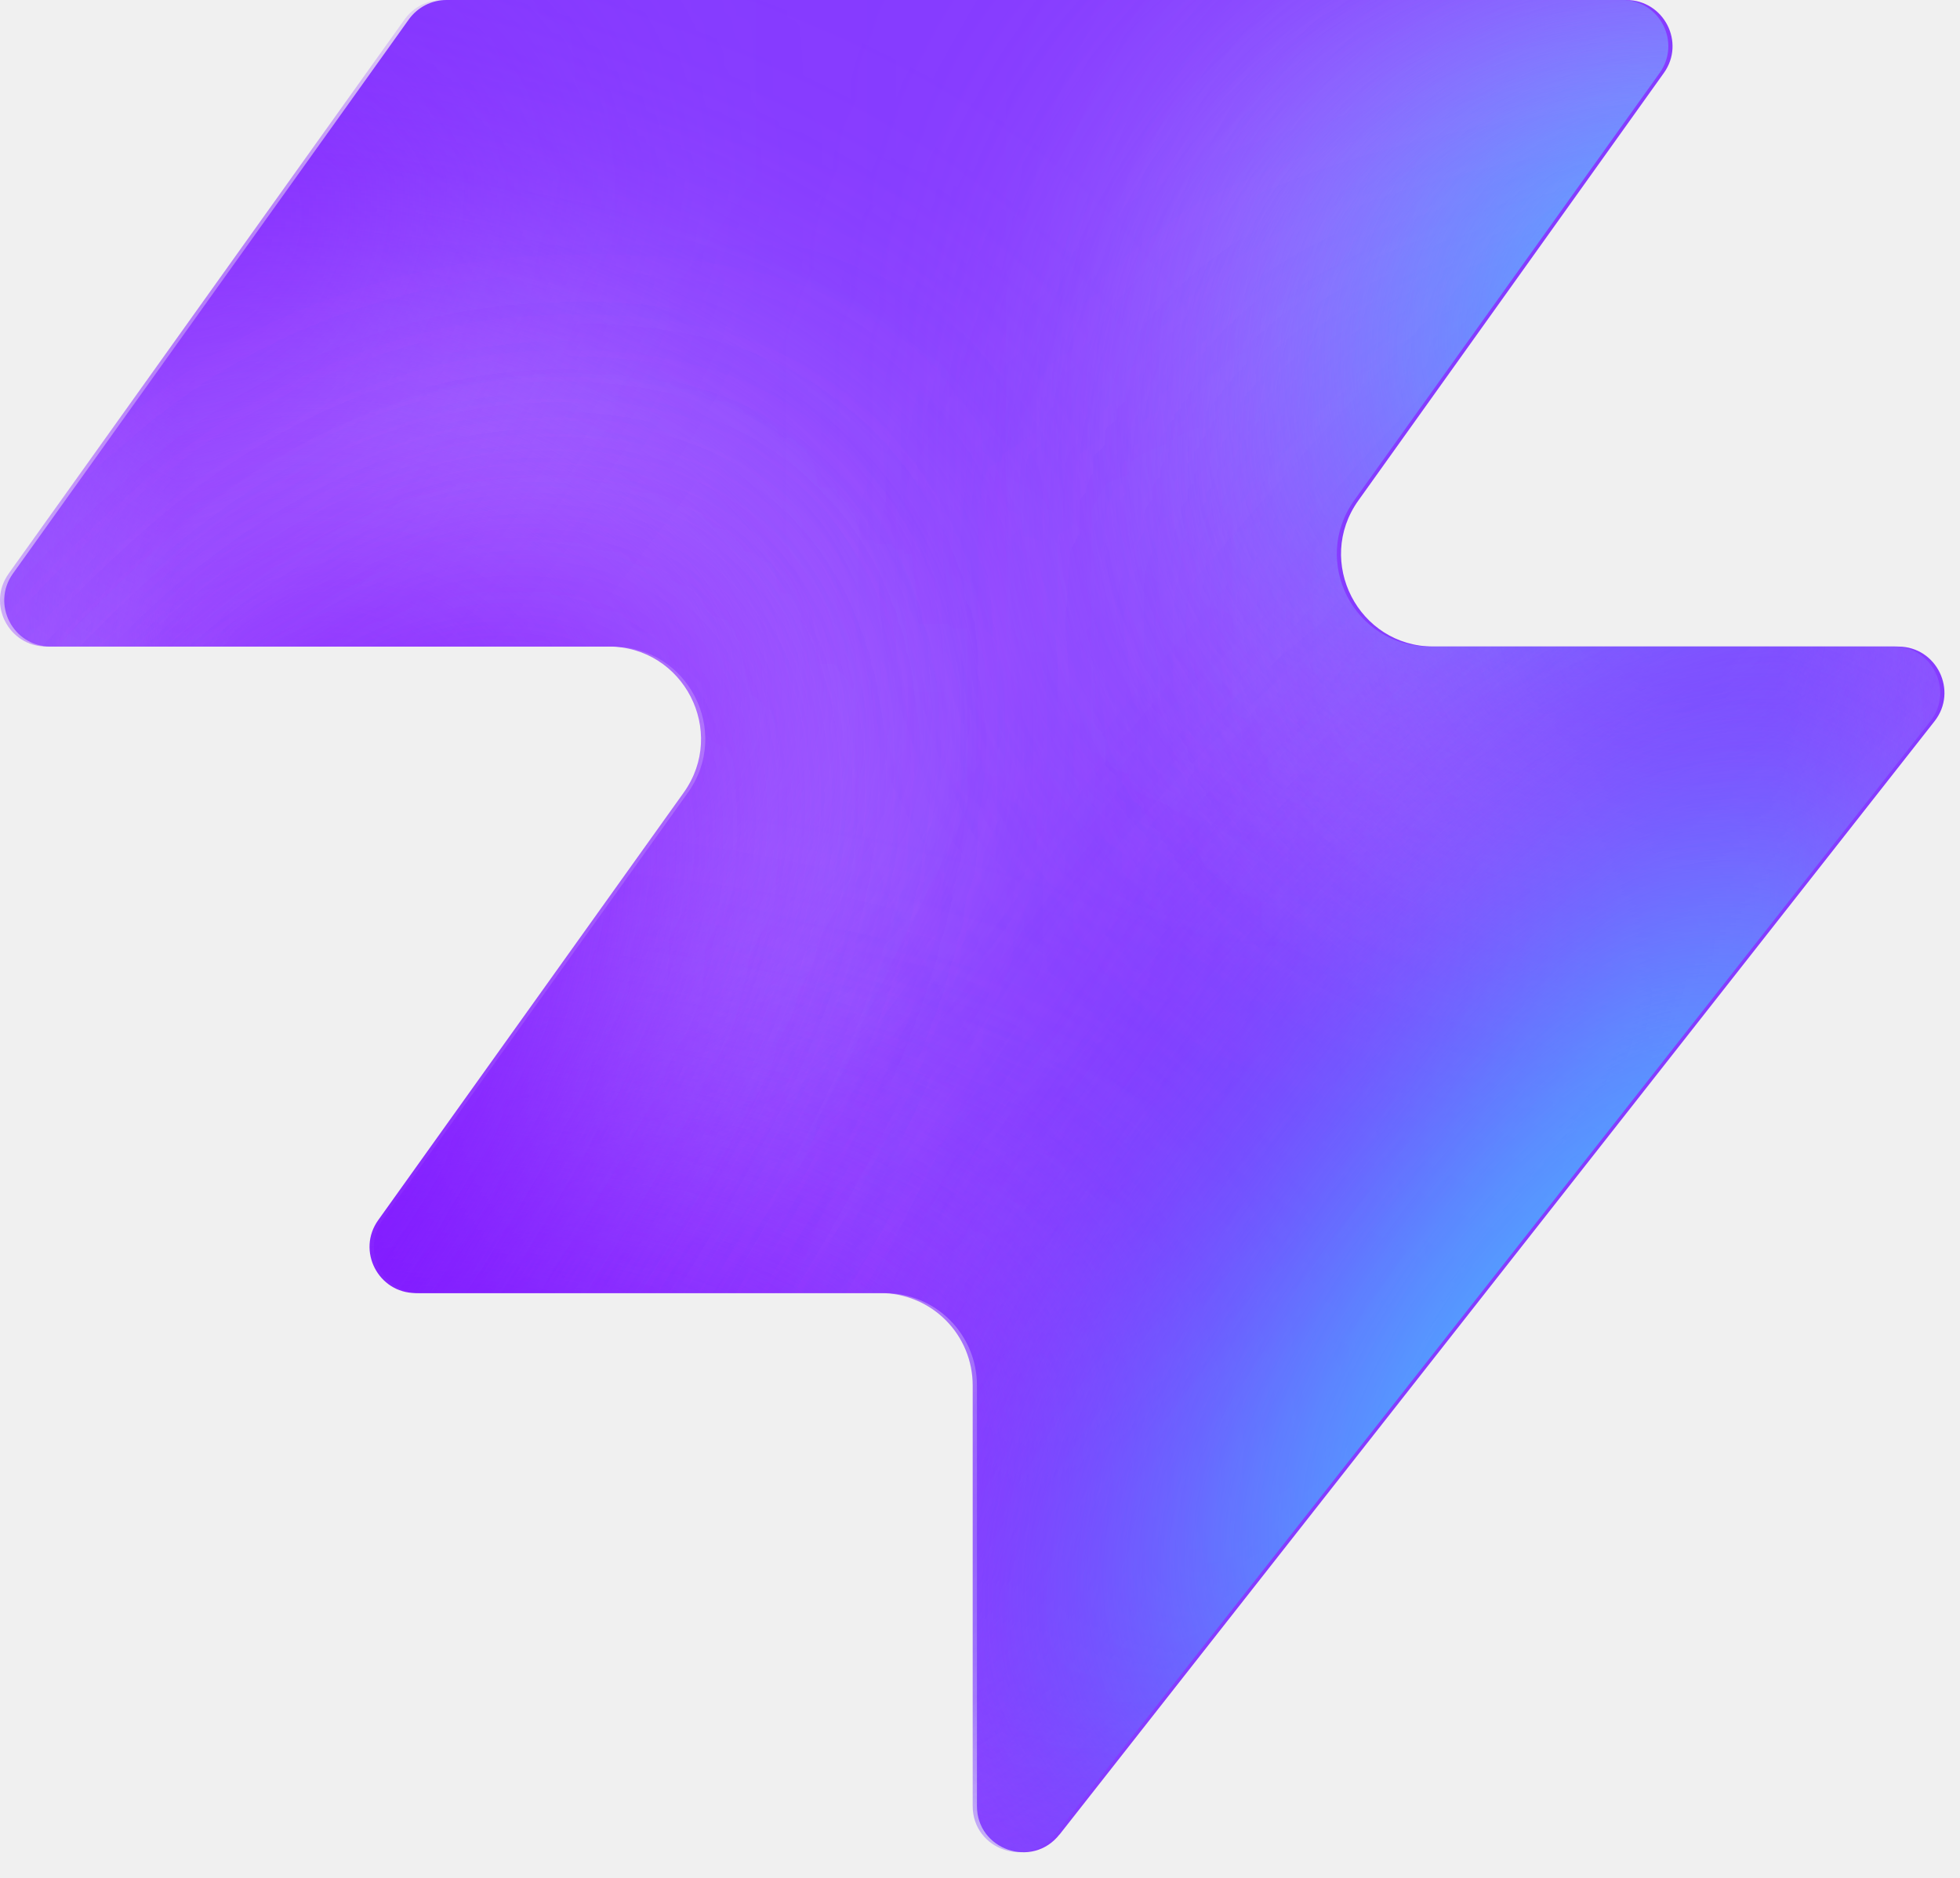
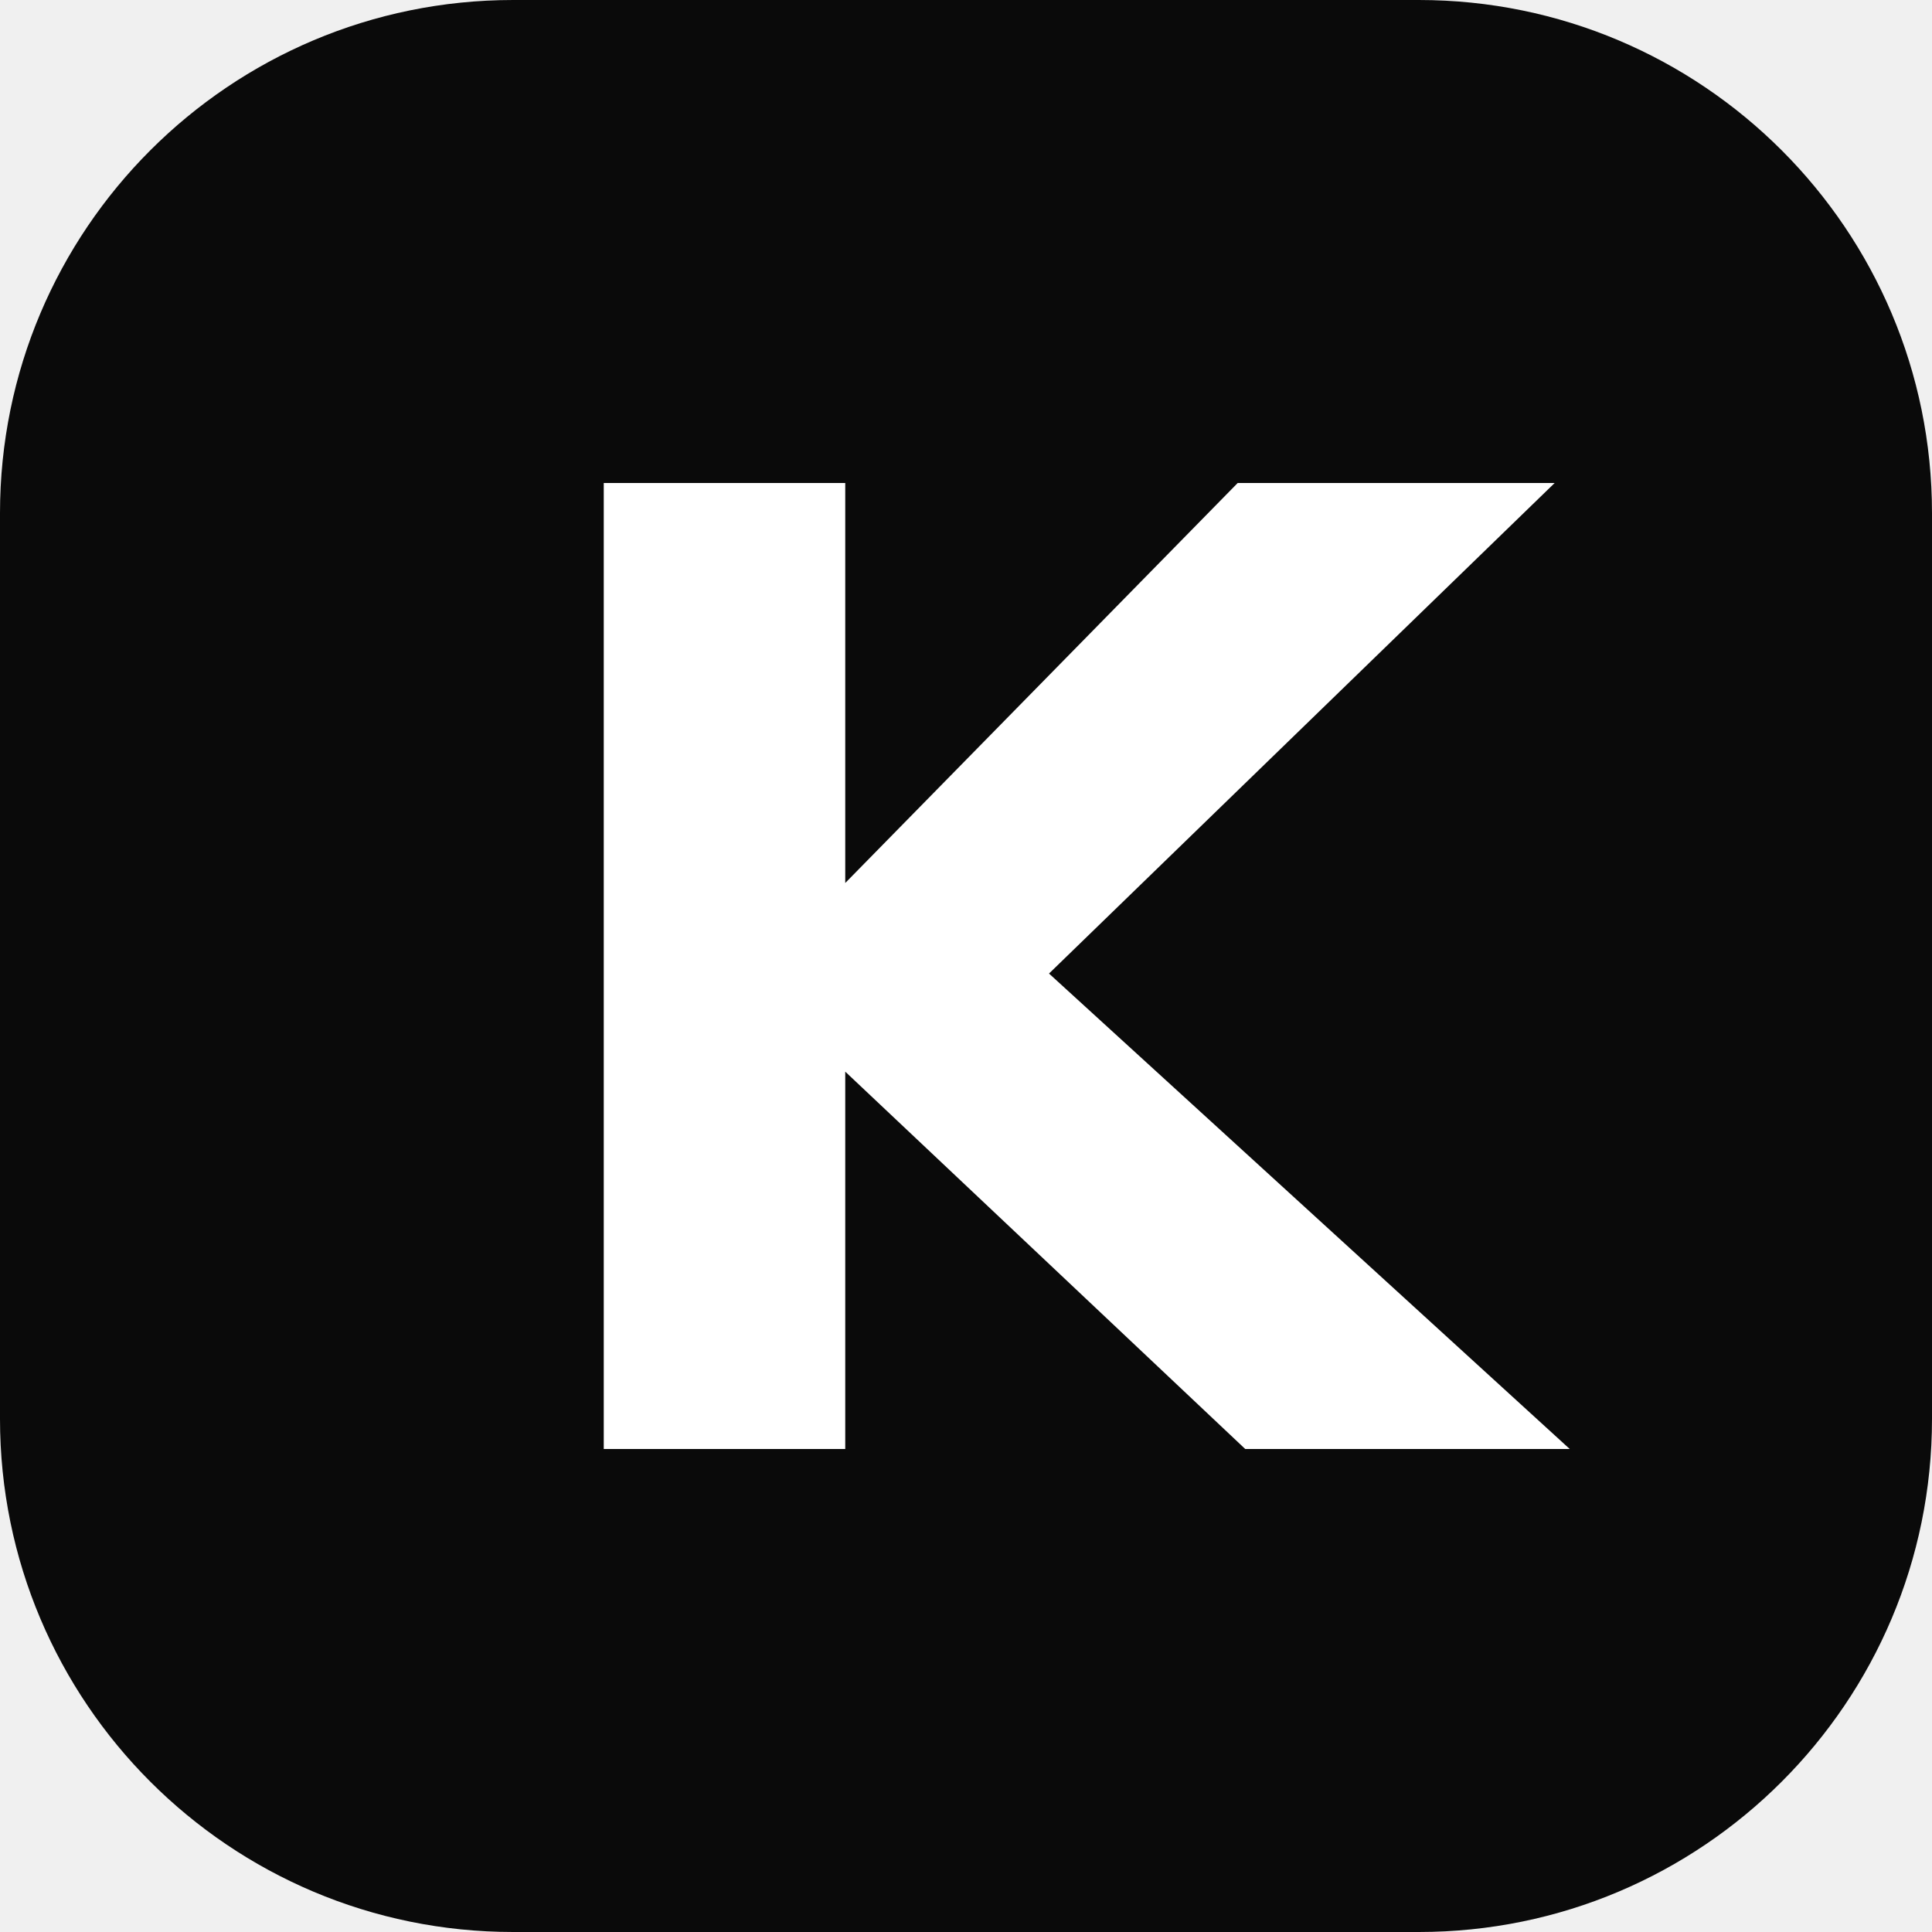
- <svg xmlns="http://www.w3.org/2000/svg" width="48" height="46" fill="none" viewBox="0 0 48 46">
-   <path fill="#863bff" d="M25.946 44.938c-.664.845-2.021.375-2.021-.698V33.937a2.26 2.26 0 0 0-2.262-2.262H10.287c-.92 0-1.456-1.04-.92-1.788l7.48-10.471c1.07-1.497 0-3.578-1.842-3.578H1.237c-.92 0-1.456-1.04-.92-1.788L10.013.474c.214-.297.556-.474.92-.474h28.894c.92 0 1.456 1.04.92 1.788l-7.48 10.471c-1.07 1.498 0 3.579 1.842 3.579h11.377c.943 0 1.473 1.088.89 1.83L25.947 44.94z" style="fill:#863bff;fill:color(display-p3 .525 .23 1);fill-opacity:1" />
-   <mask id="a" width="48" height="46" x="0" y="0" maskUnits="userSpaceOnUse" style="mask-type:alpha">
-     <path fill="#000" d="M25.842 44.938c-.664.844-2.021.375-2.021-.698V33.937a2.26 2.26 0 0 0-2.262-2.262H10.183c-.92 0-1.456-1.04-.92-1.788l7.48-10.471c1.07-1.498 0-3.579-1.842-3.579H1.133c-.92 0-1.456-1.04-.92-1.787L9.91.473c.214-.297.556-.474.92-.474h28.894c.92 0 1.456 1.04.92 1.788l-7.48 10.471c-1.07 1.498 0 3.578 1.842 3.578h11.377c.943 0 1.473 1.088.89 1.832L25.843 44.94z" style="fill:#000;fill-opacity:1" />
-   </mask>
-   <g mask="url(#a)">
-     <g filter="url(#b)">
-       <ellipse cx="5.508" cy="14.704" fill="#ede6ff" rx="5.508" ry="14.704" style="fill:#ede6ff;fill:color(display-p3 .927 .903 1);fill-opacity:1" transform="matrix(.00324 1 1 -.00324 -4.47 31.516)" />
-     </g>
-     <g filter="url(#c)">
-       <ellipse cx="10.399" cy="29.851" fill="#ede6ff" rx="10.399" ry="29.851" style="fill:#ede6ff;fill:color(display-p3 .927 .903 1);fill-opacity:1" transform="matrix(.00324 1 1 -.00324 -39.328 7.883)" />
-     </g>
-     <g filter="url(#d)">
-       <ellipse cx="5.508" cy="30.487" fill="#7e14ff" rx="5.508" ry="30.487" style="fill:#7e14ff;fill:color(display-p3 .492 .077 1);fill-opacity:1" transform="rotate(89.814 -25.913 -14.639)scale(1 -1)" />
-     </g>
-     <g filter="url(#e)">
-       <ellipse cx="5.508" cy="30.599" fill="#7e14ff" rx="5.508" ry="30.599" style="fill:#7e14ff;fill:color(display-p3 .492 .077 1);fill-opacity:1" transform="rotate(89.814 -32.644 -3.334)scale(1 -1)" />
-     </g>
-     <g filter="url(#f)">
-       <ellipse cx="5.508" cy="30.599" fill="#7e14ff" rx="5.508" ry="30.599" style="fill:#7e14ff;fill:color(display-p3 .492 .077 1);fill-opacity:1" transform="matrix(.00324 1 1 -.00324 -34.34 30.47)" />
-     </g>
-     <g filter="url(#g)">
-       <ellipse cx="14.072" cy="22.078" fill="#ede6ff" rx="14.072" ry="22.078" style="fill:#ede6ff;fill:color(display-p3 .927 .903 1);fill-opacity:1" transform="rotate(93.35 24.506 48.493)scale(-1 1)" />
-     </g>
-     <g filter="url(#h)">
-       <ellipse cx="3.47" cy="21.501" fill="#7e14ff" rx="3.47" ry="21.501" style="fill:#7e14ff;fill:color(display-p3 .492 .077 1);fill-opacity:1" transform="rotate(89.009 28.708 47.59)scale(-1 1)" />
-     </g>
-     <g filter="url(#i)">
-       <ellipse cx="3.47" cy="21.501" fill="#7e14ff" rx="3.47" ry="21.501" style="fill:#7e14ff;fill:color(display-p3 .492 .077 1);fill-opacity:1" transform="rotate(89.009 28.708 47.59)scale(-1 1)" />
-     </g>
-     <g filter="url(#j)">
-       <ellipse cx=".387" cy="8.972" fill="#7e14ff" rx="4.407" ry="29.108" style="fill:#7e14ff;fill:color(display-p3 .492 .077 1);fill-opacity:1" transform="rotate(39.51 .387 8.972)" />
-     </g>
-     <g filter="url(#k)">
-       <ellipse cx="47.523" cy="-6.092" fill="#7e14ff" rx="4.407" ry="29.108" style="fill:#7e14ff;fill:color(display-p3 .492 .077 1);fill-opacity:1" transform="rotate(37.892 47.523 -6.092)" />
-     </g>
-     <g filter="url(#l)">
-       <ellipse cx="41.412" cy="6.333" fill="#47bfff" rx="5.971" ry="9.665" style="fill:#47bfff;fill:color(display-p3 .28 .748 1);fill-opacity:1" transform="rotate(37.892 41.412 6.333)" />
-     </g>
-     <g filter="url(#m)">
-       <ellipse cx="-1.879" cy="38.332" fill="#7e14ff" rx="4.407" ry="29.108" style="fill:#7e14ff;fill:color(display-p3 .492 .077 1);fill-opacity:1" transform="rotate(37.892 -1.88 38.332)" />
-     </g>
-     <g filter="url(#n)">
-       <ellipse cx="-1.879" cy="38.332" fill="#7e14ff" rx="4.407" ry="29.108" style="fill:#7e14ff;fill:color(display-p3 .492 .077 1);fill-opacity:1" transform="rotate(37.892 -1.88 38.332)" />
-     </g>
-     <g filter="url(#o)">
-       <ellipse cx="35.651" cy="29.907" fill="#7e14ff" rx="4.407" ry="29.108" style="fill:#7e14ff;fill:color(display-p3 .492 .077 1);fill-opacity:1" transform="rotate(37.892 35.651 29.907)" />
-     </g>
-     <g filter="url(#p)">
-       <ellipse cx="38.418" cy="32.4" fill="#47bfff" rx="5.971" ry="15.297" style="fill:#47bfff;fill:color(display-p3 .28 .748 1);fill-opacity:1" transform="rotate(37.892 38.418 32.4)" />
-     </g>
-   </g>
-   <defs>
-     <filter id="b" width="60.045" height="41.654" x="-19.77" y="16.149" color-interpolation-filters="sRGB" filterUnits="userSpaceOnUse">
-       <feFlood flood-opacity="0" result="BackgroundImageFix" />
-       <feBlend in="SourceGraphic" in2="BackgroundImageFix" result="shape" />
-       <feGaussianBlur result="effect1_foregroundBlur_2002_17158" stdDeviation="7.659" />
-     </filter>
-     <filter id="c" width="90.34" height="51.437" x="-54.613" y="-7.533" color-interpolation-filters="sRGB" filterUnits="userSpaceOnUse">
-       <feFlood flood-opacity="0" result="BackgroundImageFix" />
-       <feBlend in="SourceGraphic" in2="BackgroundImageFix" result="shape" />
-       <feGaussianBlur result="effect1_foregroundBlur_2002_17158" stdDeviation="7.659" />
-     </filter>
-     <filter id="d" width="79.355" height="29.4" x="-49.64" y="2.03" color-interpolation-filters="sRGB" filterUnits="userSpaceOnUse">
-       <feFlood flood-opacity="0" result="BackgroundImageFix" />
-       <feBlend in="SourceGraphic" in2="BackgroundImageFix" result="shape" />
-       <feGaussianBlur result="effect1_foregroundBlur_2002_17158" stdDeviation="4.596" />
-     </filter>
-     <filter id="e" width="79.579" height="29.4" x="-45.045" y="20.029" color-interpolation-filters="sRGB" filterUnits="userSpaceOnUse">
-       <feFlood flood-opacity="0" result="BackgroundImageFix" />
-       <feBlend in="SourceGraphic" in2="BackgroundImageFix" result="shape" />
-       <feGaussianBlur result="effect1_foregroundBlur_2002_17158" stdDeviation="4.596" />
-     </filter>
-     <filter id="f" width="79.579" height="29.4" x="-43.513" y="21.178" color-interpolation-filters="sRGB" filterUnits="userSpaceOnUse">
-       <feFlood flood-opacity="0" result="BackgroundImageFix" />
-       <feBlend in="SourceGraphic" in2="BackgroundImageFix" result="shape" />
-       <feGaussianBlur result="effect1_foregroundBlur_2002_17158" stdDeviation="4.596" />
-     </filter>
-     <filter id="g" width="74.749" height="58.852" x="15.756" y="-17.901" color-interpolation-filters="sRGB" filterUnits="userSpaceOnUse">
-       <feFlood flood-opacity="0" result="BackgroundImageFix" />
-       <feBlend in="SourceGraphic" in2="BackgroundImageFix" result="shape" />
-       <feGaussianBlur result="effect1_foregroundBlur_2002_17158" stdDeviation="7.659" />
-     </filter>
-     <filter id="h" width="61.377" height="25.362" x="23.548" y="2.284" color-interpolation-filters="sRGB" filterUnits="userSpaceOnUse">
-       <feFlood flood-opacity="0" result="BackgroundImageFix" />
-       <feBlend in="SourceGraphic" in2="BackgroundImageFix" result="shape" />
-       <feGaussianBlur result="effect1_foregroundBlur_2002_17158" stdDeviation="4.596" />
-     </filter>
-     <filter id="i" width="61.377" height="25.362" x="23.548" y="2.284" color-interpolation-filters="sRGB" filterUnits="userSpaceOnUse">
-       <feFlood flood-opacity="0" result="BackgroundImageFix" />
-       <feBlend in="SourceGraphic" in2="BackgroundImageFix" result="shape" />
-       <feGaussianBlur result="effect1_foregroundBlur_2002_17158" stdDeviation="4.596" />
-     </filter>
-     <filter id="j" width="56.045" height="63.649" x="-27.636" y="-22.853" color-interpolation-filters="sRGB" filterUnits="userSpaceOnUse">
-       <feFlood flood-opacity="0" result="BackgroundImageFix" />
-       <feBlend in="SourceGraphic" in2="BackgroundImageFix" result="shape" />
-       <feGaussianBlur result="effect1_foregroundBlur_2002_17158" stdDeviation="4.596" />
-     </filter>
-     <filter id="k" width="54.814" height="64.646" x="20.116" y="-38.415" color-interpolation-filters="sRGB" filterUnits="userSpaceOnUse">
-       <feFlood flood-opacity="0" result="BackgroundImageFix" />
-       <feBlend in="SourceGraphic" in2="BackgroundImageFix" result="shape" />
-       <feGaussianBlur result="effect1_foregroundBlur_2002_17158" stdDeviation="4.596" />
-     </filter>
-     <filter id="l" width="33.541" height="35.313" x="24.641" y="-11.323" color-interpolation-filters="sRGB" filterUnits="userSpaceOnUse">
-       <feFlood flood-opacity="0" result="BackgroundImageFix" />
-       <feBlend in="SourceGraphic" in2="BackgroundImageFix" result="shape" />
-       <feGaussianBlur result="effect1_foregroundBlur_2002_17158" stdDeviation="4.596" />
-     </filter>
-     <filter id="m" width="54.814" height="64.646" x="-29.286" y="6.009" color-interpolation-filters="sRGB" filterUnits="userSpaceOnUse">
-       <feFlood flood-opacity="0" result="BackgroundImageFix" />
-       <feBlend in="SourceGraphic" in2="BackgroundImageFix" result="shape" />
-       <feGaussianBlur result="effect1_foregroundBlur_2002_17158" stdDeviation="4.596" />
-     </filter>
-     <filter id="n" width="54.814" height="64.646" x="-29.286" y="6.009" color-interpolation-filters="sRGB" filterUnits="userSpaceOnUse">
-       <feFlood flood-opacity="0" result="BackgroundImageFix" />
-       <feBlend in="SourceGraphic" in2="BackgroundImageFix" result="shape" />
-       <feGaussianBlur result="effect1_foregroundBlur_2002_17158" stdDeviation="4.596" />
-     </filter>
-     <filter id="o" width="54.814" height="64.646" x="8.244" y="-2.416" color-interpolation-filters="sRGB" filterUnits="userSpaceOnUse">
-       <feFlood flood-opacity="0" result="BackgroundImageFix" />
-       <feBlend in="SourceGraphic" in2="BackgroundImageFix" result="shape" />
-       <feGaussianBlur result="effect1_foregroundBlur_2002_17158" stdDeviation="4.596" />
-     </filter>
-     <filter id="p" width="39.409" height="43.623" x="18.713" y="10.588" color-interpolation-filters="sRGB" filterUnits="userSpaceOnUse">
-       <feFlood flood-opacity="0" result="BackgroundImageFix" />
-       <feBlend in="SourceGraphic" in2="BackgroundImageFix" result="shape" />
-       <feGaussianBlur result="effect1_foregroundBlur_2002_17158" stdDeviation="4.596" />
-     </filter>
-   </defs>
+ <svg xmlns="http://www.w3.org/2000/svg" viewBox="0 0 128 128" width="128" height="128">
+   <rect width="128" height="128" rx="34" fill="#0a0a0a" />
+   <path d="M40 32h16v26.5l26-26.5h21L69.5 64.5 104 96H82.5L56 71v25H40V32z" fill="#ffffff" />
</svg>
